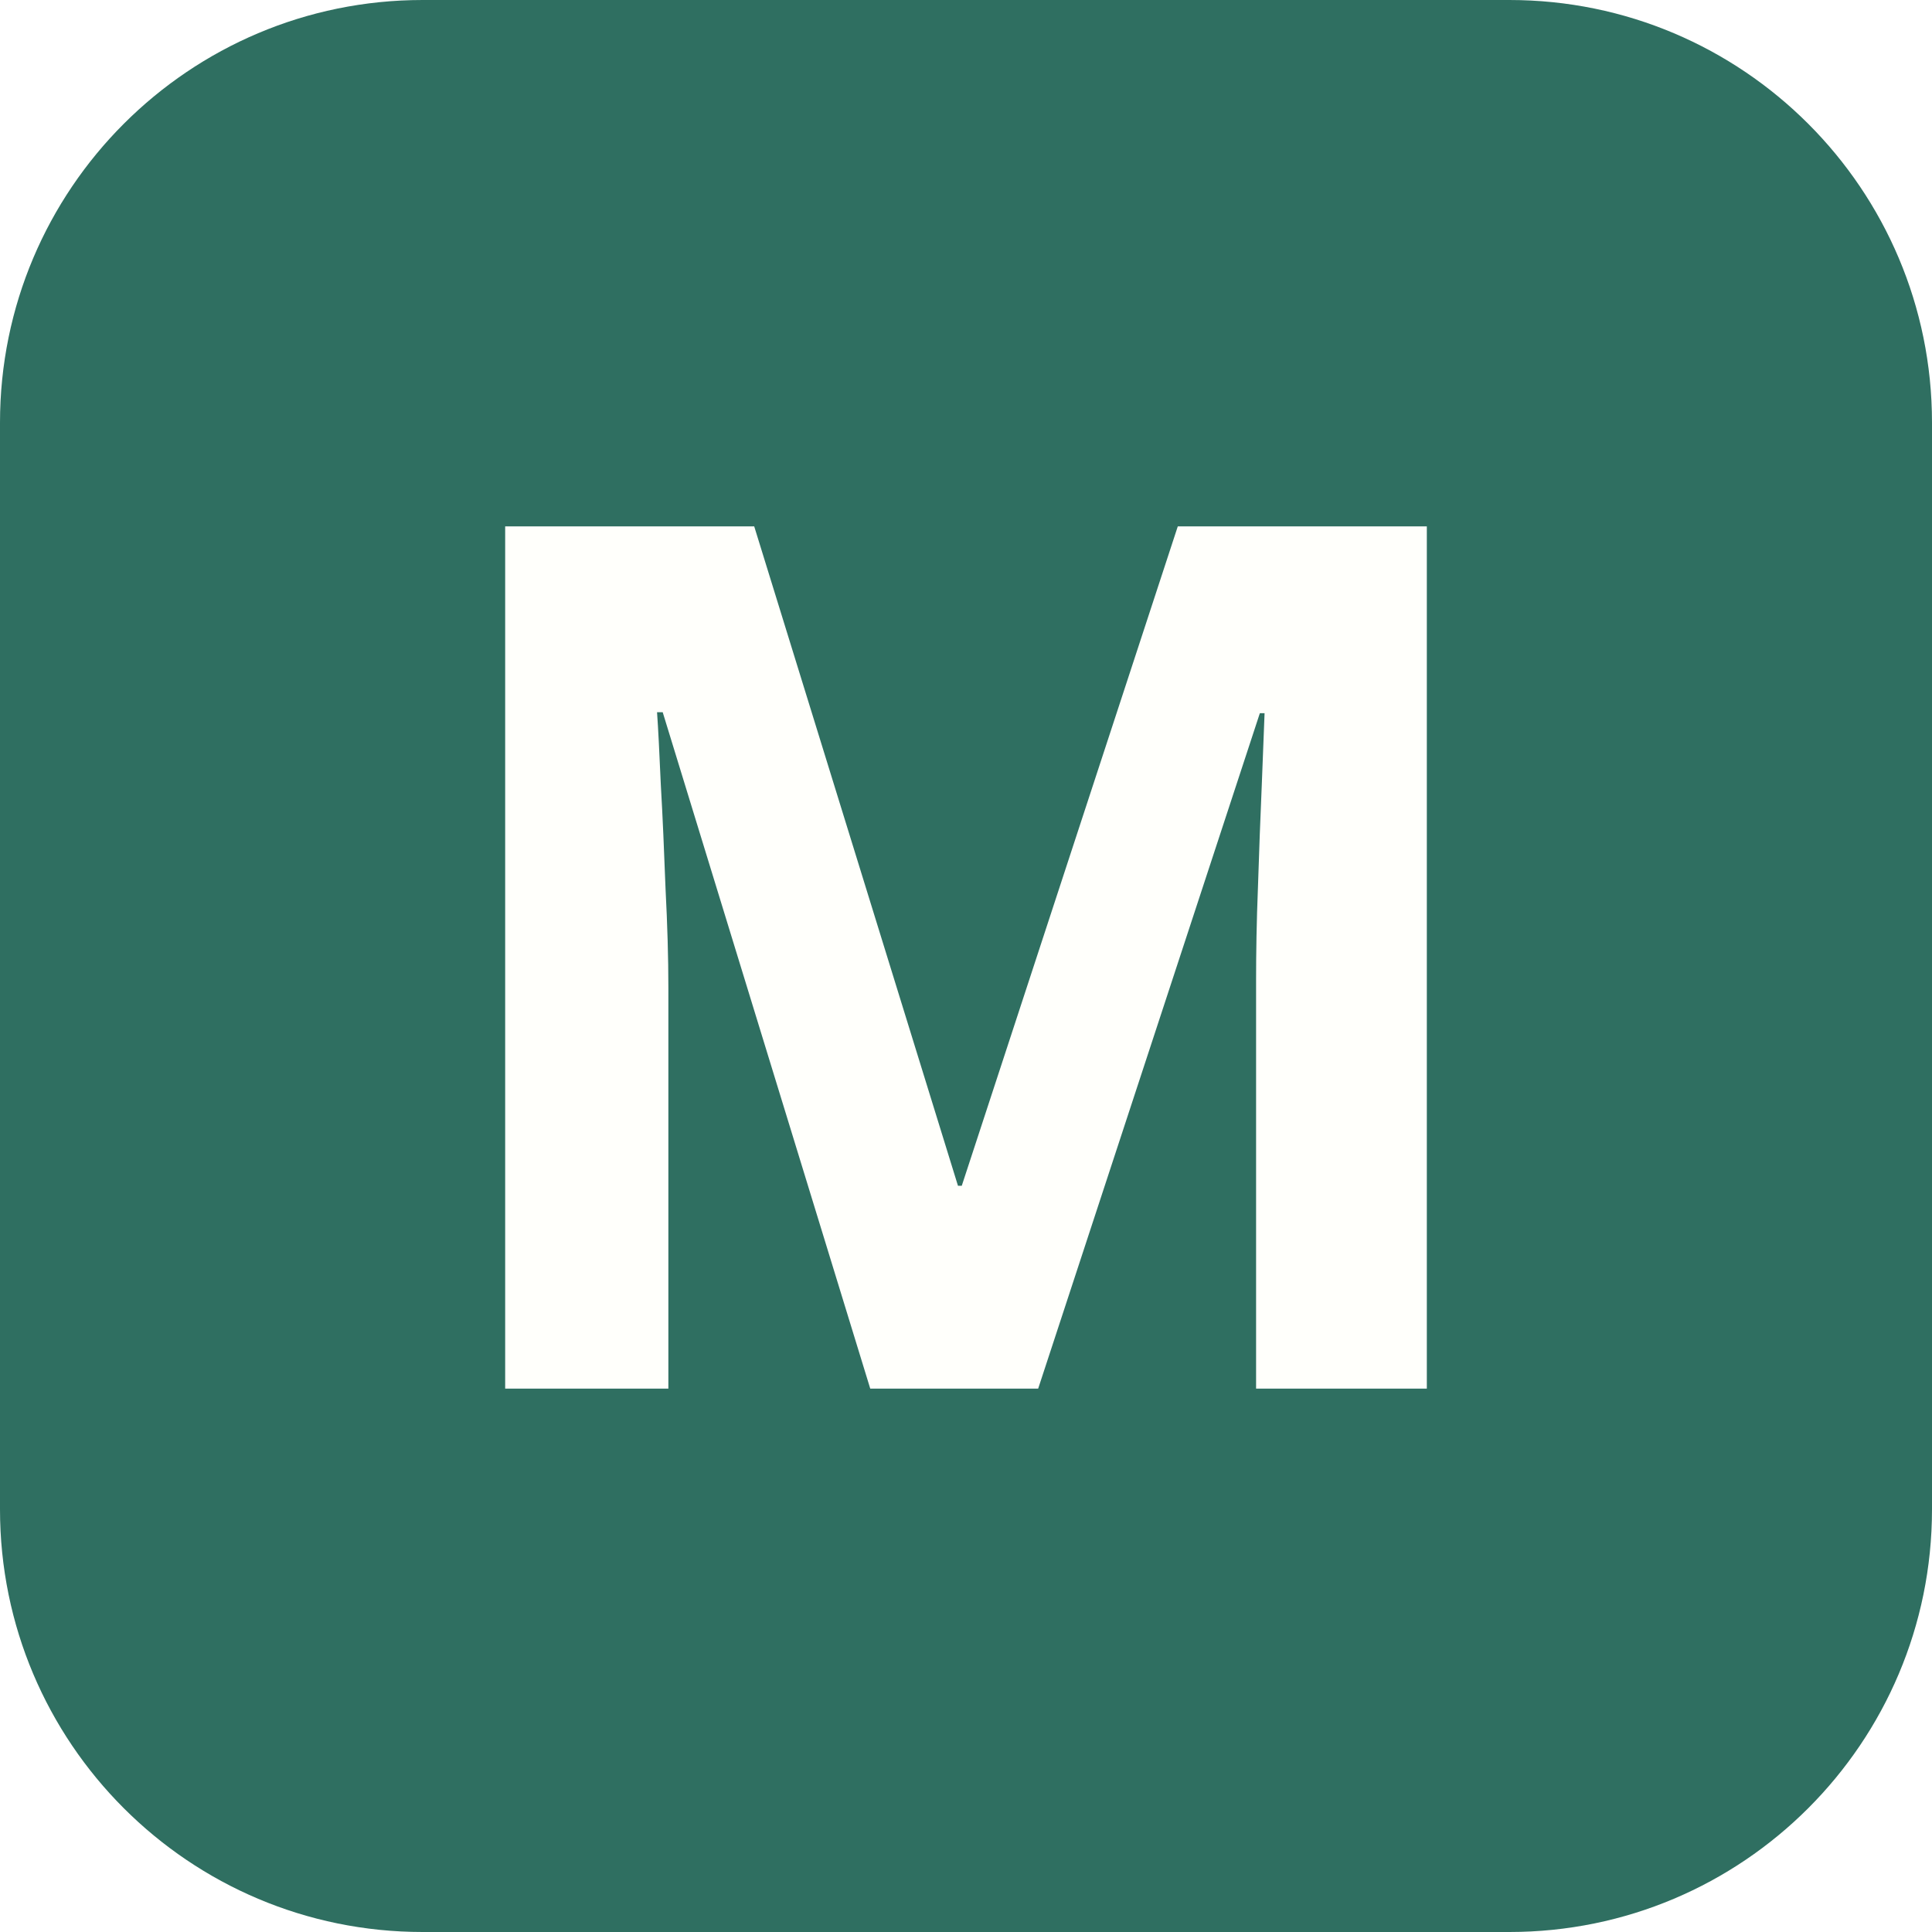
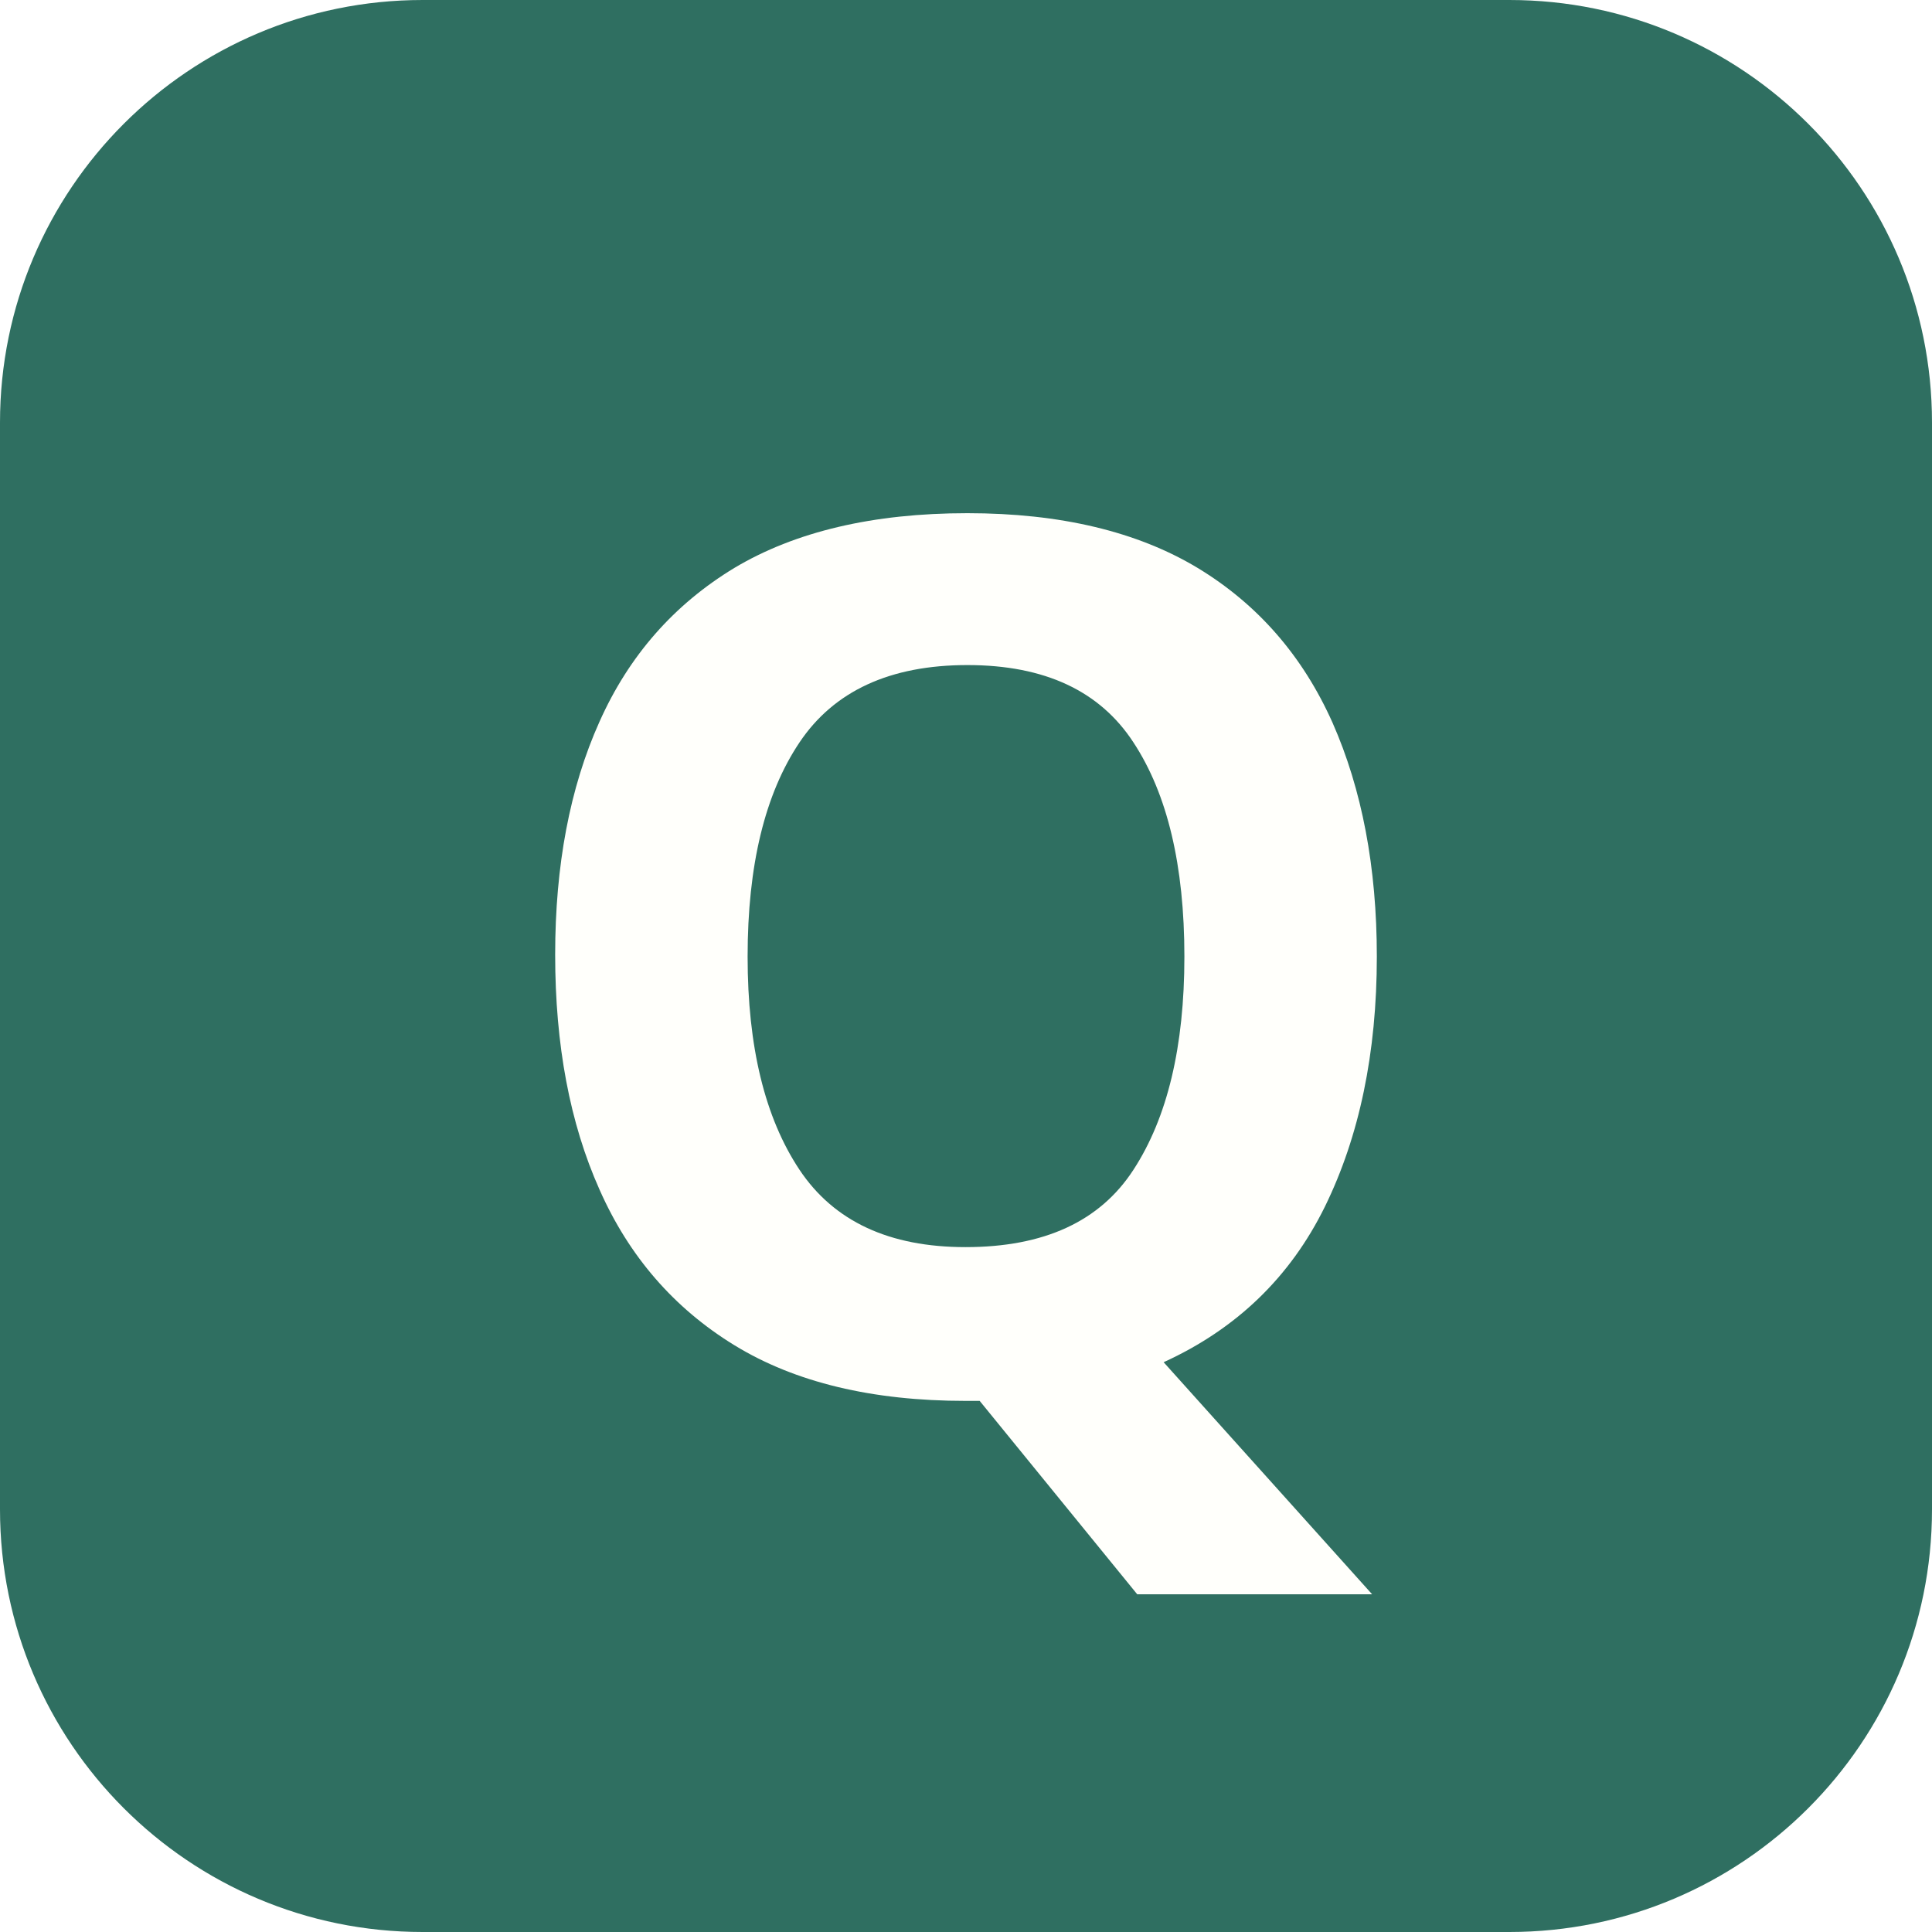
<svg xmlns="http://www.w3.org/2000/svg" viewBox="0 0 32 32">
  <rect width="32" height="32" rx="7" fill="#2f6f61" />
-   <text x="16" y="23" text-anchor="middle" font-family="system-ui,sans-serif" font-weight="800" font-size="20" fill="#fffffb">M</text>
+   <text x="16" y="23" text-anchor="middle" font-family="system-ui,sans-serif" font-weight="800" font-size="20" fill="#fffffb">Q</text>
</svg>
